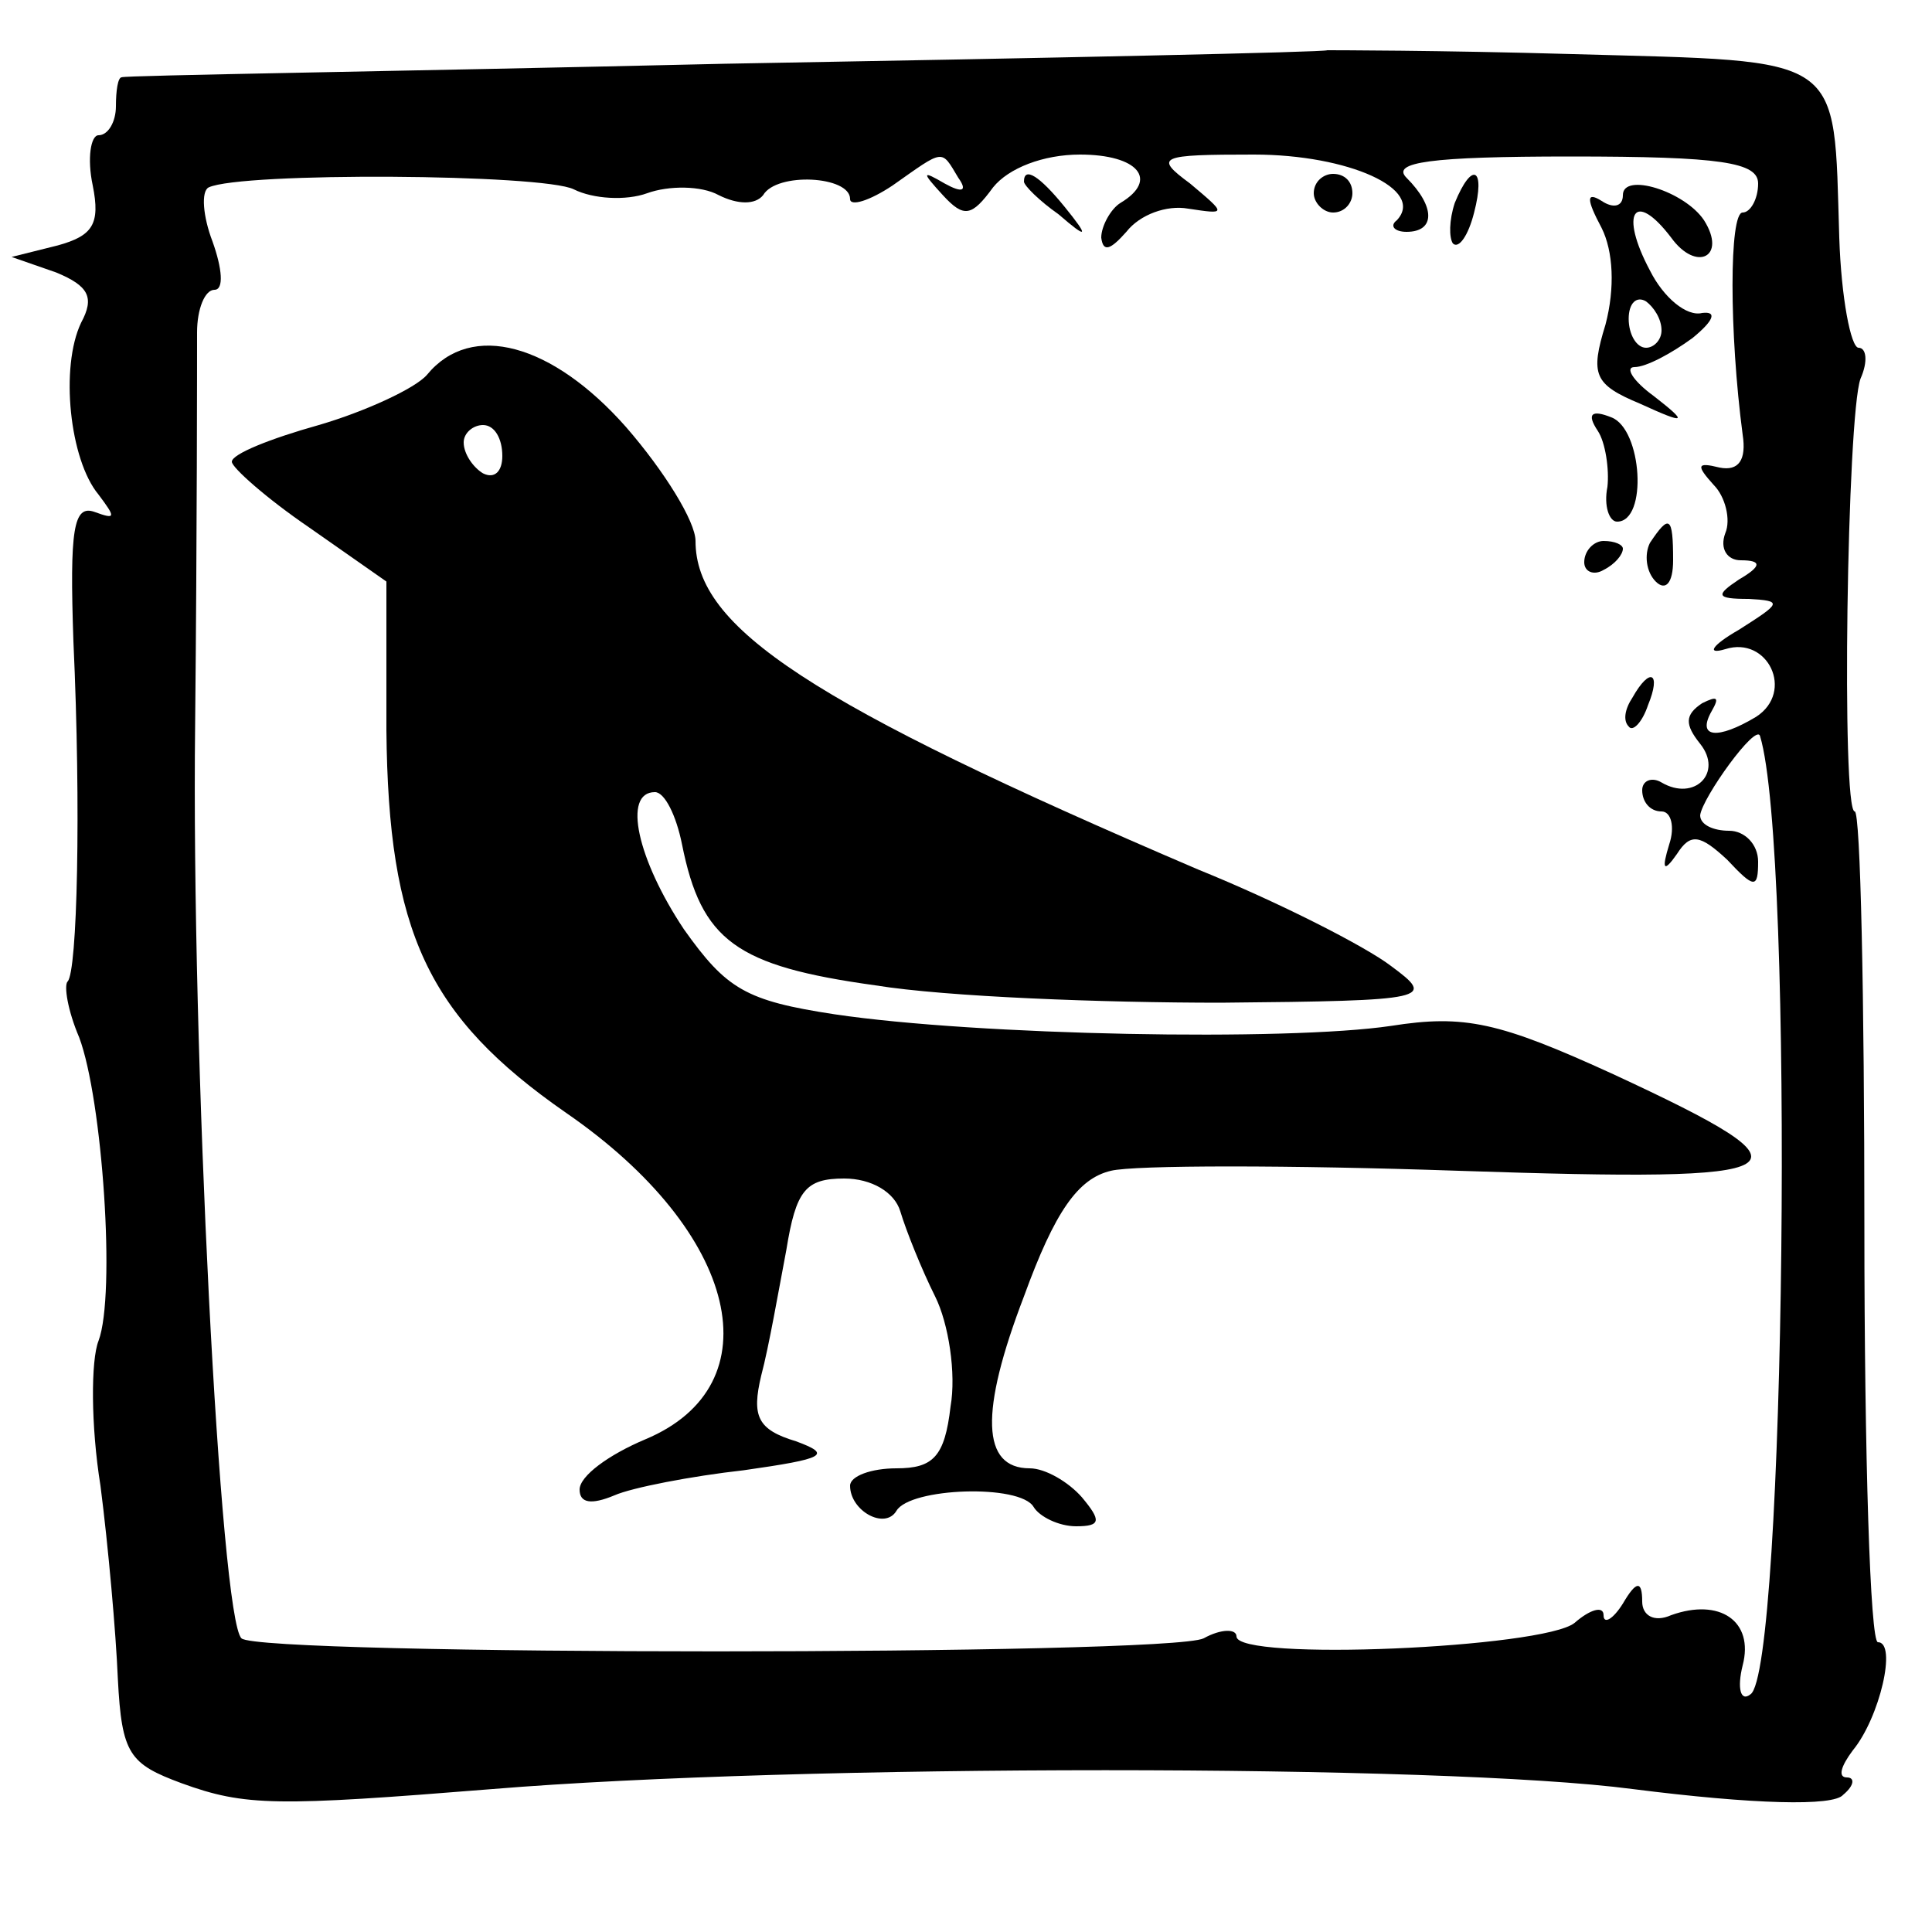
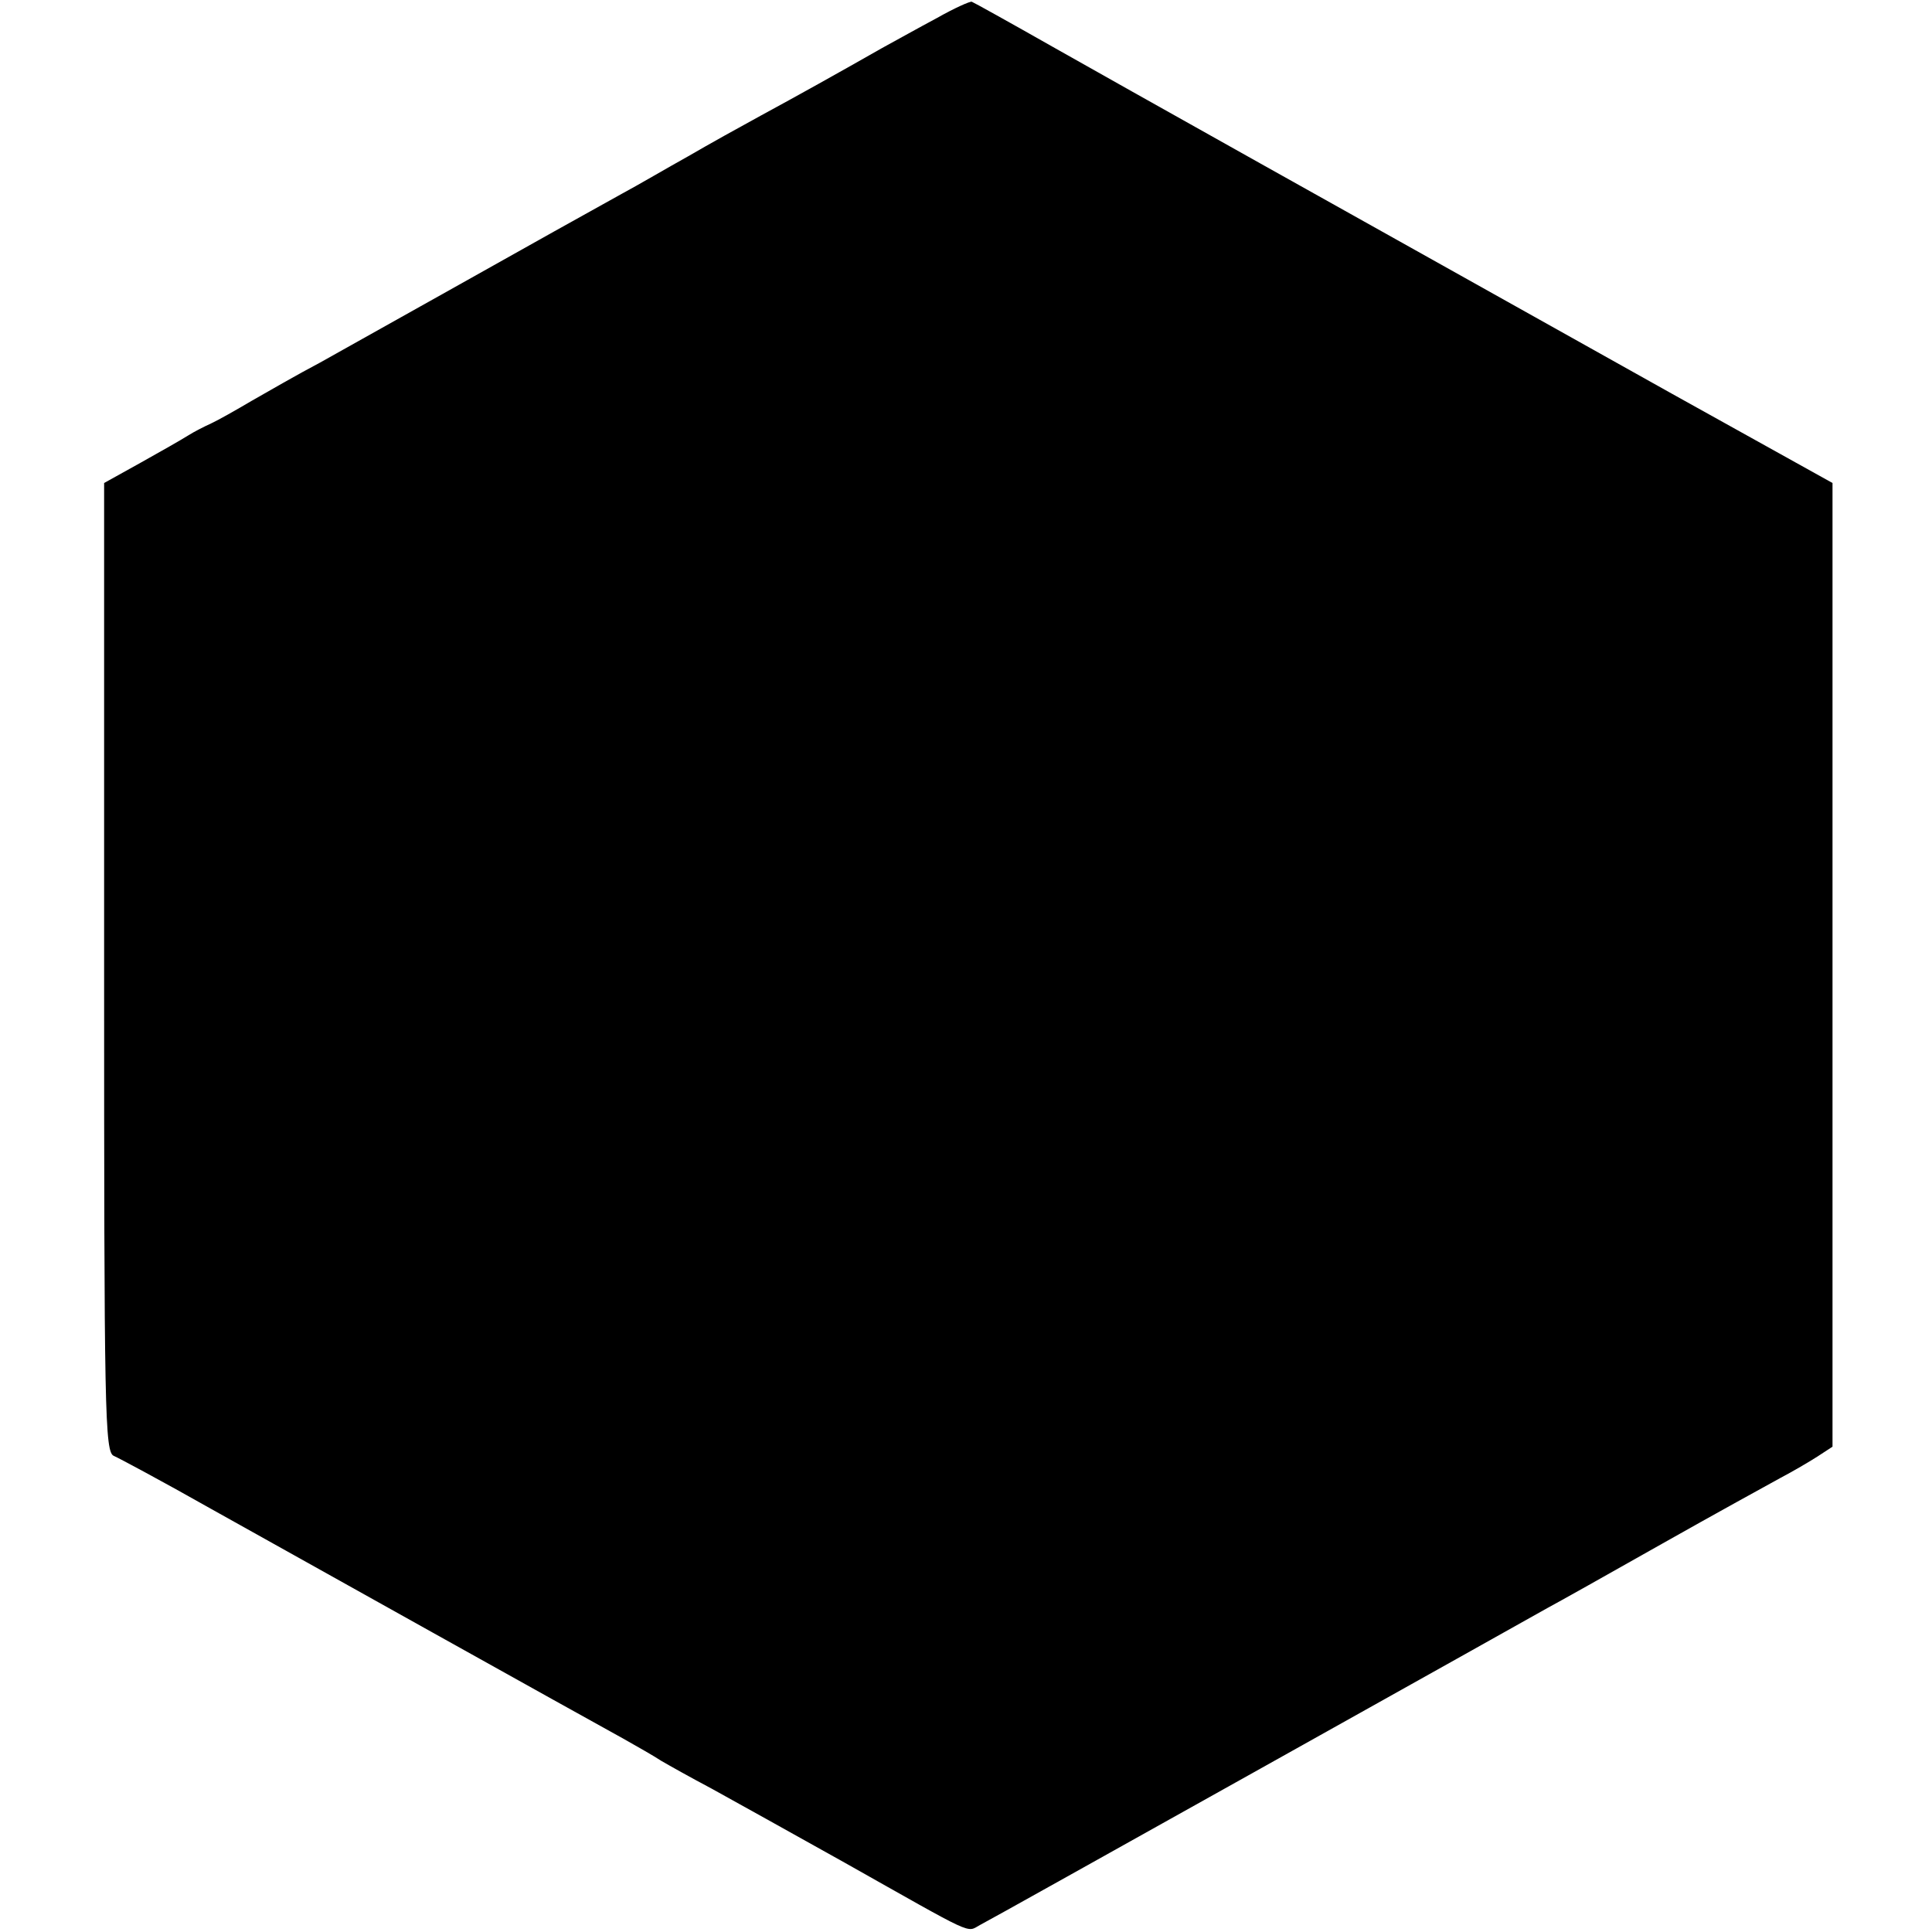
- <svg xmlns="http://www.w3.org/2000/svg" version="1.0" width="100pt" height="100pt" viewBox="0 0 100 100" preserveAspectRatio="xMidYMid meet">
-   <g transform="translate(0,100) scale(0.1,-0.1)" fill="#000000" stroke="none">
-     <path d="M687 974 c-1 -1 -141 -4 -312 -7 -171 -4 -311 -6 -312 -7 -2 0 -3 -7 -3 -15 0 -8 -4 -15 -9 -15 -4 0 -6 -12 -3 -26 4 -20 0 -26 -18 -31 l-24 -6 23 -8 c17 -7 20 -13 13 -26 -11 -23 -6 -71 9 -89 9 -12 9 -13 -2 -9 -11 4 -13 -9 -11 -67 4 -87 2 -171 -3 -176 -2 -2 0 -15 6 -29 12 -32 19 -133 10 -157 -4 -10 -4 -44 1 -75 4 -31 8 -76 9 -100 2 -39 6 -44 33 -54 33 -12 49 -12 161 -3 158 13 491 13 590 0 63 -8 104 -9 109 -3 6 5 6 9 2 9 -5 0 -3 6 3 14 14 17 23 56 13 56 -4 0 -7 97 -7 215 0 118 -2 215 -5 215 -7 0 -4 205 3 224 4 9 3 16 -1 16 -4 0 -9 26 -10 57 -3 96 4 91 -138 95 -69 2 -126 2 -127 2z m-191 -66 c5 -7 2 -8 -7 -3 -12 7 -12 6 -1 -6 11 -12 15 -11 26 4 8 10 26 17 45 17 30 0 41 -13 21 -25 -5 -3 -10 -12 -10 -18 1 -8 5 -6 13 3 7 9 21 14 32 12 20 -3 20 -3 1 13 -19 14 -16 15 33 15 49 0 89 -18 74 -34 -4 -3 -1 -6 5 -6 15 0 15 13 0 28 -8 8 12 11 85 11 78 0 97 -3 97 -14 0 -8 -4 -15 -8 -15 -7 0 -7 -62 0 -115 2 -13 -2 -19 -12 -17 -12 3 -12 1 -3 -9 6 -6 9 -18 6 -25 -3 -8 1 -14 8 -14 11 0 11 -3 -1 -10 -12 -8 -12 -10 5 -10 18 -1 17 -2 -5 -16 -14 -8 -17 -13 -7 -10 22 7 36 -22 16 -35 -20 -12 -31 -11 -23 3 4 7 3 8 -5 4 -9 -6 -9 -11 -1 -21 12 -15 -3 -30 -20 -20 -5 3 -10 1 -10 -4 0 -6 4 -11 10 -11 5 0 7 -8 4 -17 -4 -13 -3 -15 4 -5 7 11 12 10 26 -3 14 -15 16 -15 16 -1 0 9 -7 16 -15 16 -8 0 -15 3 -15 8 1 9 29 48 31 41 18 -59 13 -485 -5 -496 -5 -4 -7 3 -4 15 6 23 -12 35 -37 26 -9 -4 -15 0 -15 7 0 11 -3 11 -10 -1 -5 -8 -10 -11 -10 -6 0 5 -7 3 -15 -4 -16 -13 -175 -20 -175 -7 0 4 -8 4 -17 -1 -18 -9 -489 -9 -498 0 -11 10 -26 304 -24 473 1 99 1 190 1 203 0 12 4 22 9 22 5 0 4 11 -1 25 -5 13 -6 26 -2 28 17 8 173 7 189 -1 10 -5 27 -6 38 -2 11 4 28 4 37 -1 10 -5 19 -5 23 0 7 12 45 10 45 -2 0 -4 10 -1 22 7 27 19 25 19 34 4z" />
-     <path d="M530 906 c0 -2 8 -10 18 -17 15 -13 16 -12 3 4 -13 16 -21 21 -21 13z" />
-     <path d="M680 900 c0 -5 5 -10 10 -10 6 0 10 5 10 10 0 6 -4 10 -10 10 -5 0 -10 -4 -10 -10z" />
-     <path d="M753 895 c-3 -9 -3 -18 -1 -21 3 -3 8 4 11 16 6 23 -1 27 -10 5z" />
-     <path d="M840 899 c0 -6 -5 -7 -11 -3 -8 5 -8 1 0 -14 6 -12 7 -31 2 -50 -8 -26 -6 -31 18 -41 24 -11 25 -10 7 4 -11 8 -15 15 -10 15 6 0 19 7 30 15 11 9 13 14 5 13 -8 -2 -20 8 -27 22 -16 30 -8 42 11 17 13 -18 29 -10 17 9 -10 15 -42 25 -42 13z m20 -70 c0 -5 -4 -9 -8 -9 -5 0 -9 7 -9 15 0 8 4 12 9 9 4 -3 8 -9 8 -15z" />
-     <path d="M221 806 c-6 -7 -32 -19 -56 -26 -25 -7 -45 -15 -45 -19 0 -3 18 -19 40 -34 l40 -28 0 -77 c1 -104 21 -148 93 -198 90 -62 108 -141 41 -169 -19 -8 -34 -19 -34 -26 0 -7 6 -8 18 -3 9 4 40 10 67 13 42 6 46 8 27 15 -20 6 -23 13 -18 34 4 15 9 44 13 65 5 31 10 37 30 37 14 0 26 -7 29 -17 3 -10 11 -30 18 -44 7 -14 11 -40 8 -57 -3 -26 -9 -32 -28 -32 -13 0 -24 -4 -24 -9 0 -13 18 -23 24 -13 7 12 64 14 71 2 3 -5 13 -10 22 -10 13 0 13 3 3 15 -7 8 -19 15 -27 15 -25 0 -26 29 -3 89 16 44 28 61 45 65 12 3 93 3 180 0 180 -6 190 -1 80 50 -59 27 -77 31 -115 25 -54 -8 -214 -5 -288 6 -46 7 -56 13 -78 44 -24 36 -32 71 -15 71 5 0 11 -12 14 -27 10 -50 28 -63 100 -73 37 -6 118 -9 179 -9 109 1 111 2 88 19 -13 10 -58 33 -100 50 -201 86 -260 125 -260 170 0 10 -16 36 -36 59 -38 43 -80 55 -103 27z m39 -42 c0 -8 -4 -12 -10 -9 -5 3 -10 10 -10 16 0 5 5 9 10 9 6 0 10 -7 10 -16z" />
-     <path d="M827 777 c4 -6 6 -20 5 -29 -2 -10 1 -18 5 -18 16 0 13 48 -3 54 -10 4 -13 2 -7 -7z" />
-     <path d="M854 719 c-3 -6 -2 -15 3 -20 5 -5 9 -1 9 11 0 23 -2 24 -12 9z" />
-     <path d="M820 709 c0 -5 5 -7 10 -4 6 3 10 8 10 11 0 2 -4 4 -10 4 -5 0 -10 -5 -10 -11z" />
-     <path d="M845 639 c-4 -6 -5 -12 -2 -15 2 -3 7 2 10 11 7 17 1 20 -8 4z" />
+ <svg xmlns="http://www.w3.org/2000/svg" version="1.0" width="334pt" height="334pt" viewBox="0 0 334 334" preserveAspectRatio="xMidYMid meet">
+   <g transform="translate(0,334) scale(0.1,-0.1)" fill="#000000" stroke="none">
+     <path d="M1620 3309 c-30 -16 -73 -40 -95 -52 -72 -41 -149 -84 -210 -117 -33 -18 -89 -49 -125 -70 -36 -20 -87 -50 -115 -65 -83 -46 -133 -74 -297 -166 -87 -49 -188 -105 -225 -126 -38 -20 -90 -50 -118 -66 -27 -16 -59 -34 -70 -39 -11 -5 -29 -14 -40 -21 -11 -7 -48 -28 -82 -47 l-63 -35 0 -838 c0 -771 1 -838 17 -844 9 -4 84 -44 167 -91 152 -85 634 -354 714 -398 23 -13 53 -30 65 -38 12 -7 51 -29 87 -48 36 -20 139 -77 230 -128 229 -129 210 -121 234 -108 12 6 230 128 486 271 256 143 479 268 495 277 17 9 106 59 198 111 92 52 185 103 205 114 21 11 50 28 64 37 l26 17 0 833 0 833 -277 154 c-601 336 -942 527 -1071 600 -74 42 -137 77 -140 78 -3 1 -30 -11 -60 -28z" />
  </g>
</svg>
